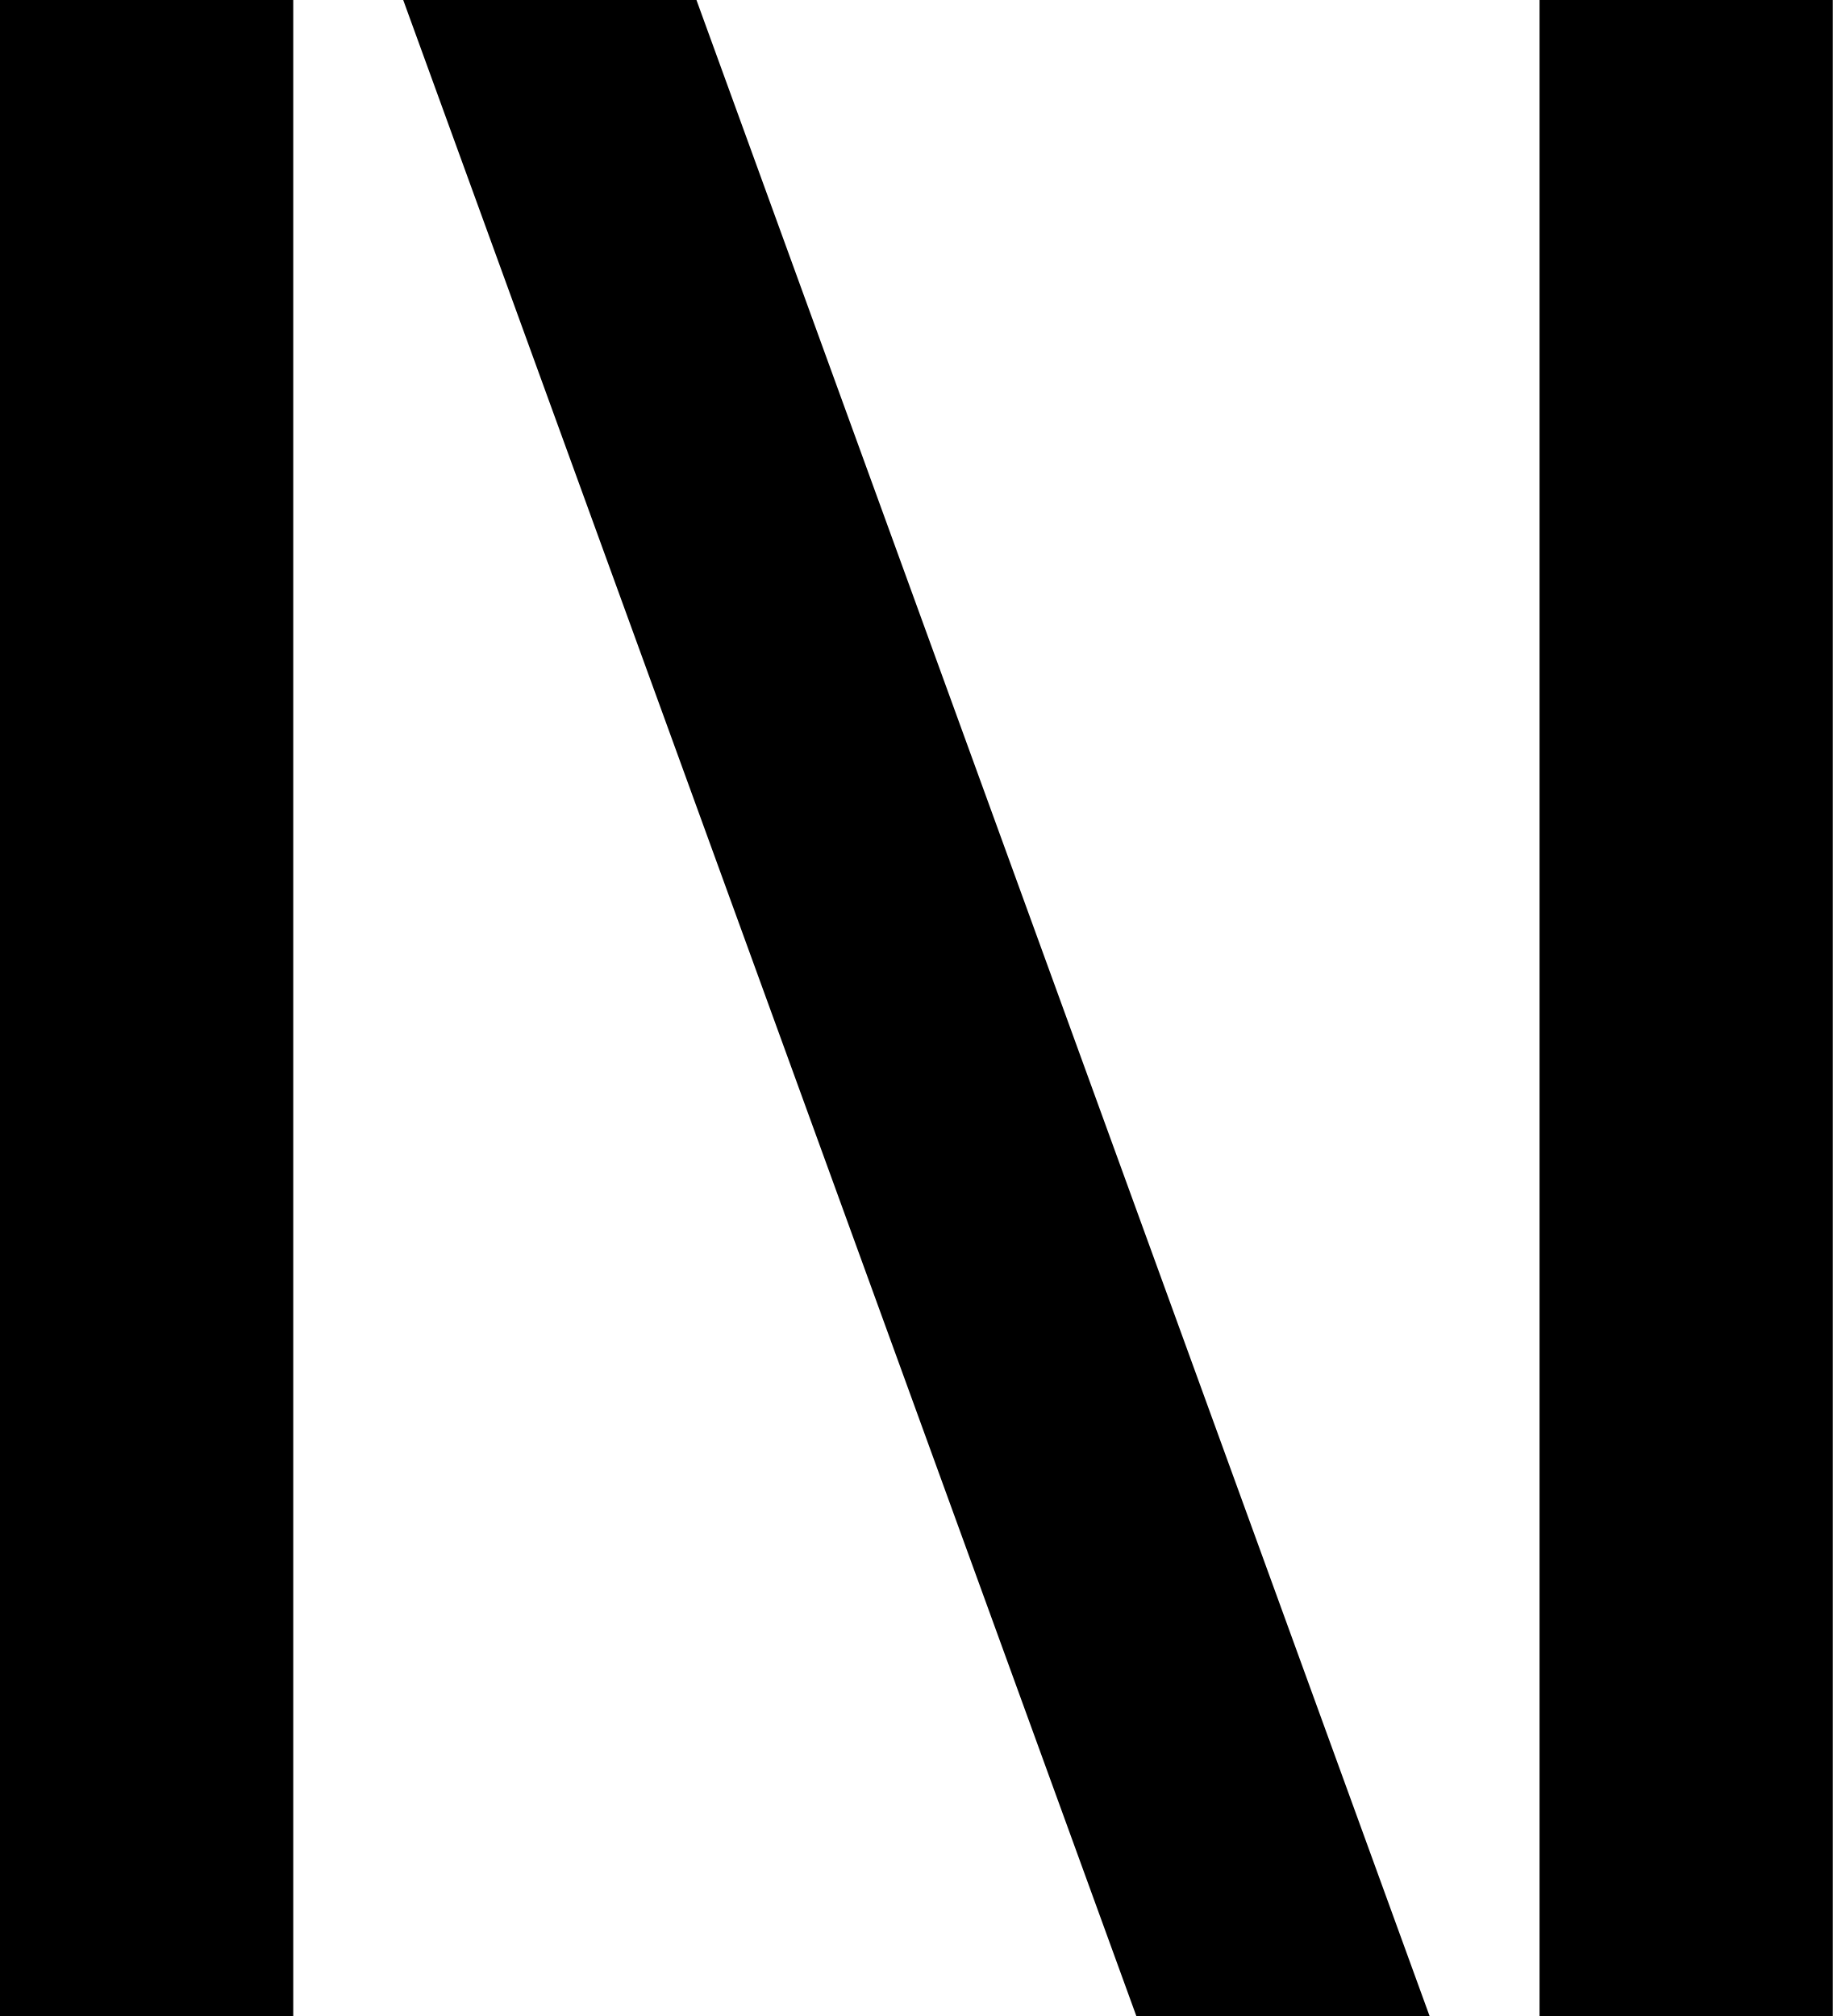
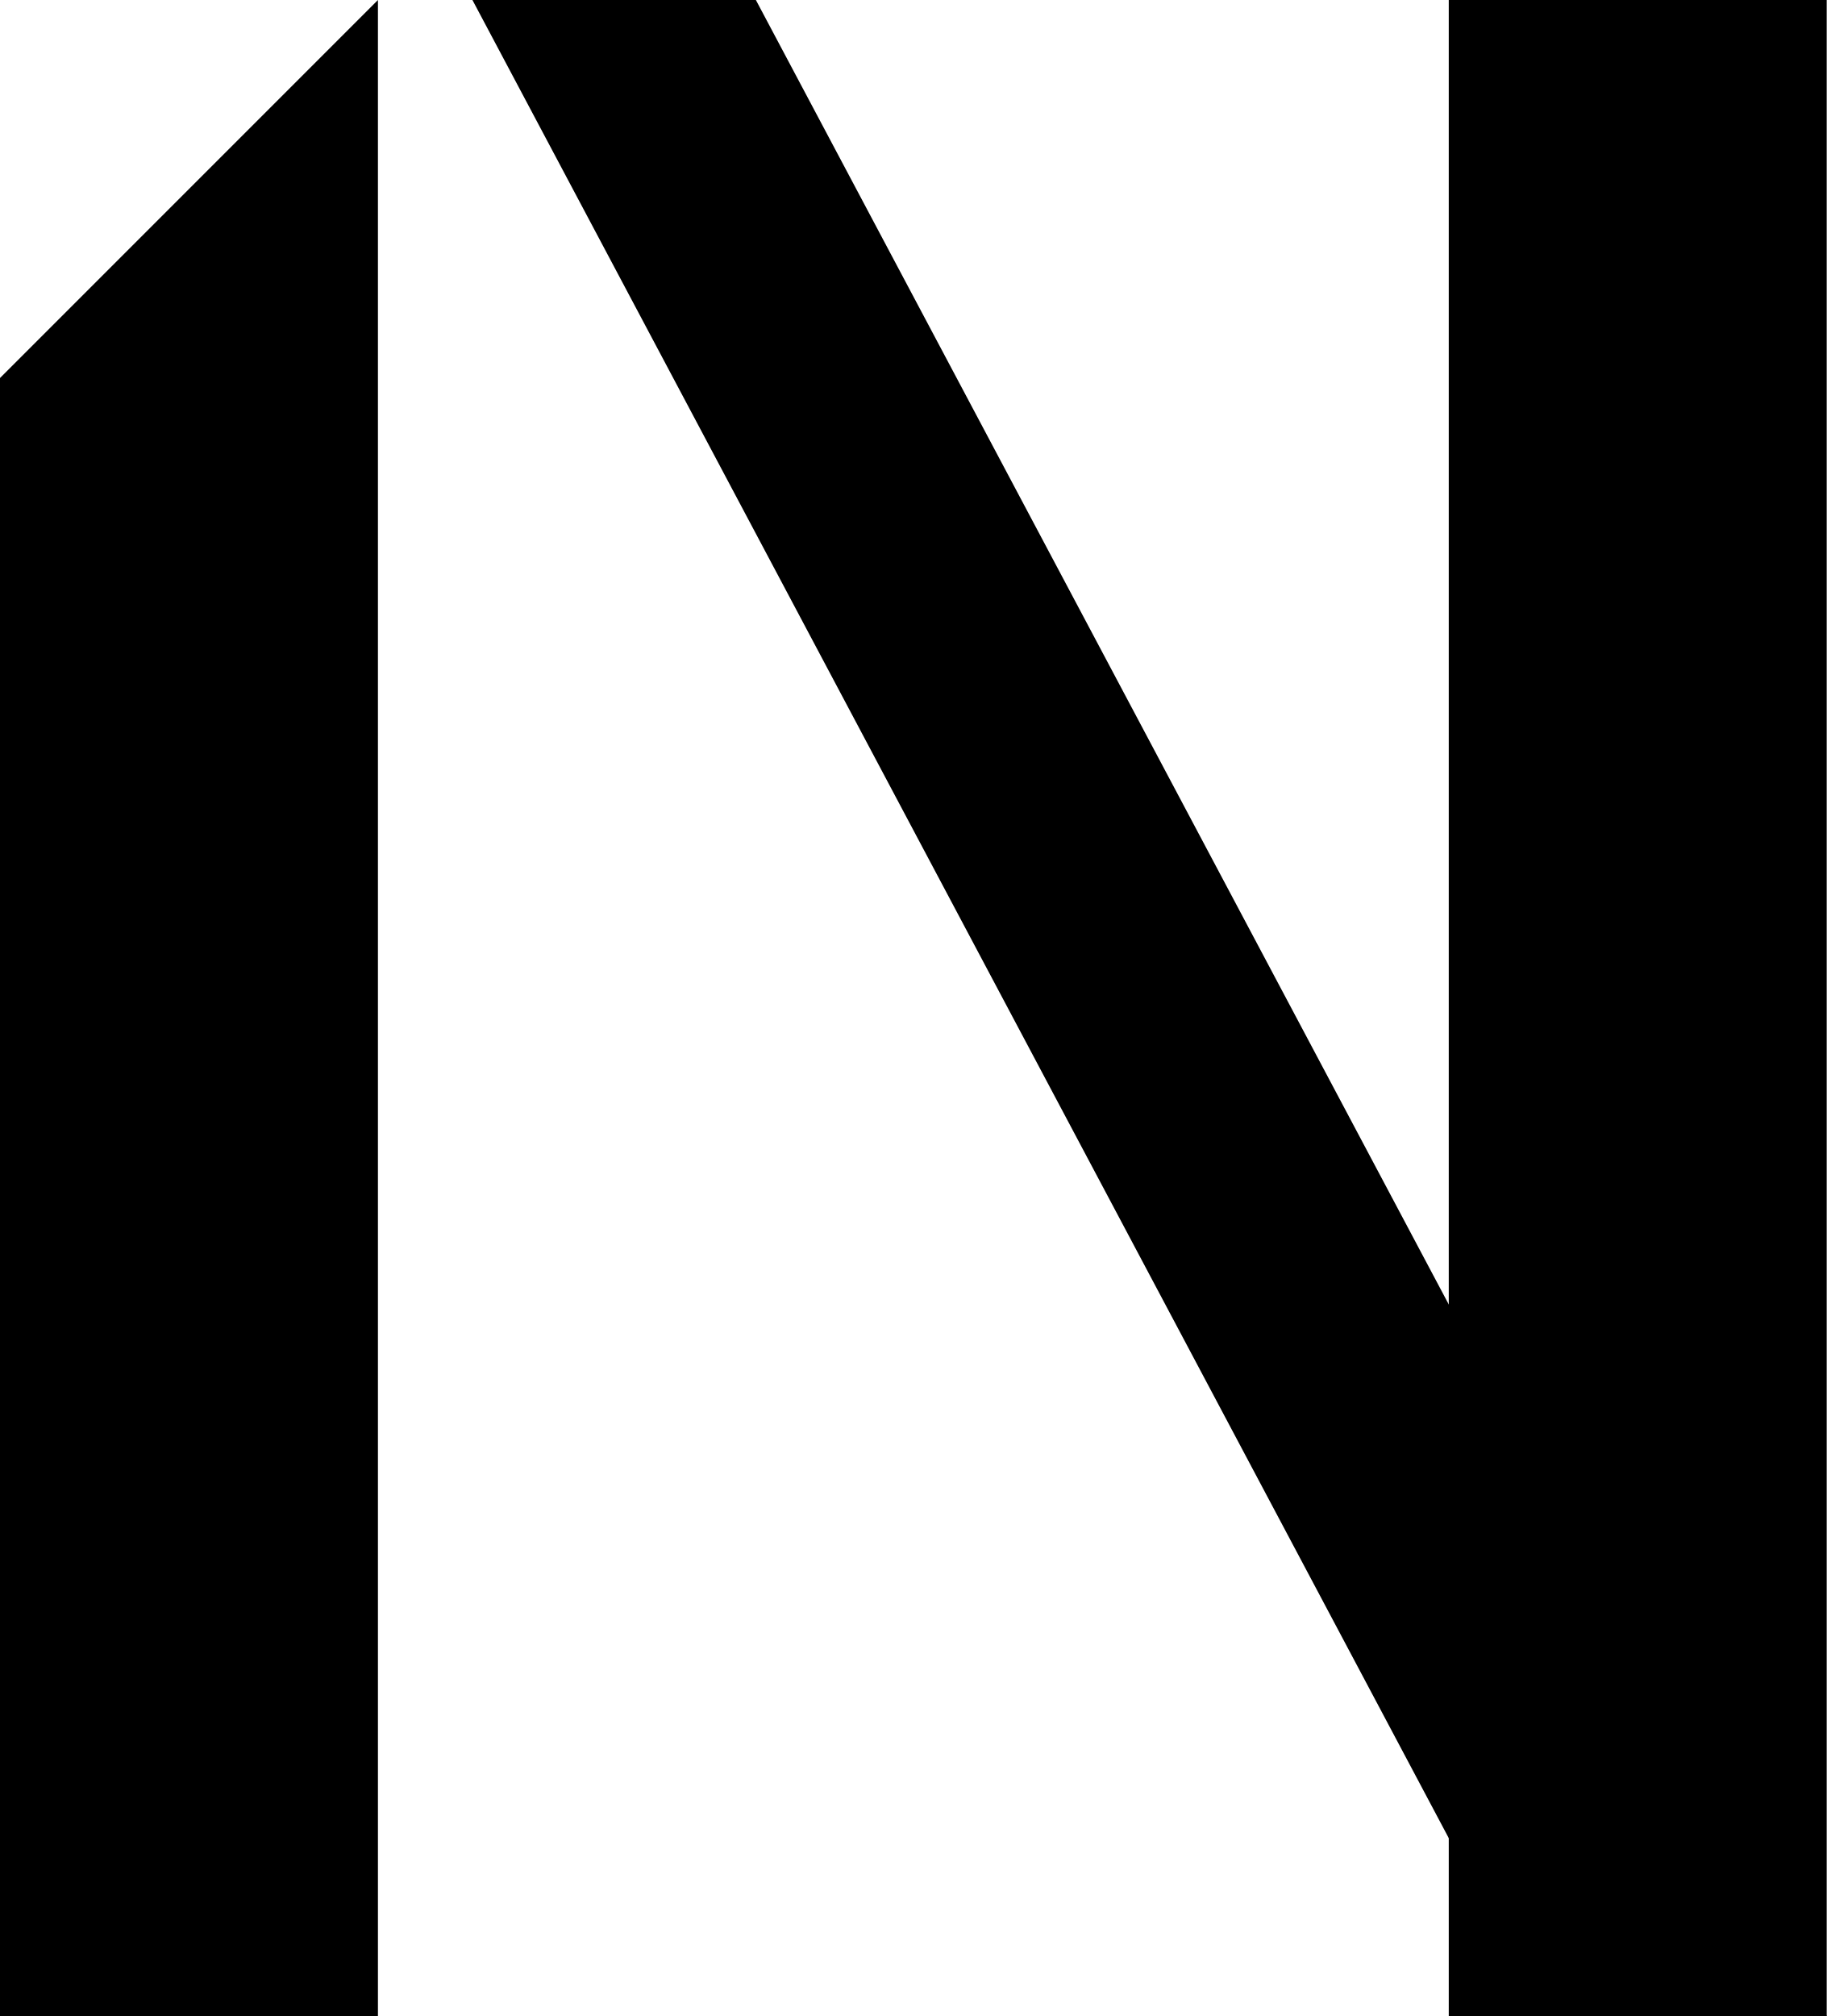
- <svg xmlns="http://www.w3.org/2000/svg" viewBox="0 0 100 110" fill="currentColor" role="img" aria-label="Monogramm N">
-   <path d="M0 0h16v110H0z" />
-   <path d="M22 0h16l40 110H62z" />
-   <path d="M84 0h16v110H84z" />
+ <svg xmlns="http://www.w3.org/2000/svg" viewBox="0 0 116 128" fill="currentColor" role="img" aria-label="Netzexpert">
+   <path d="M0 24 24 0v128H0z" />
+   <path d="M30 0h18l68 128H98z" />
+   <path d="M92 0h24v128H92z" />
</svg>
